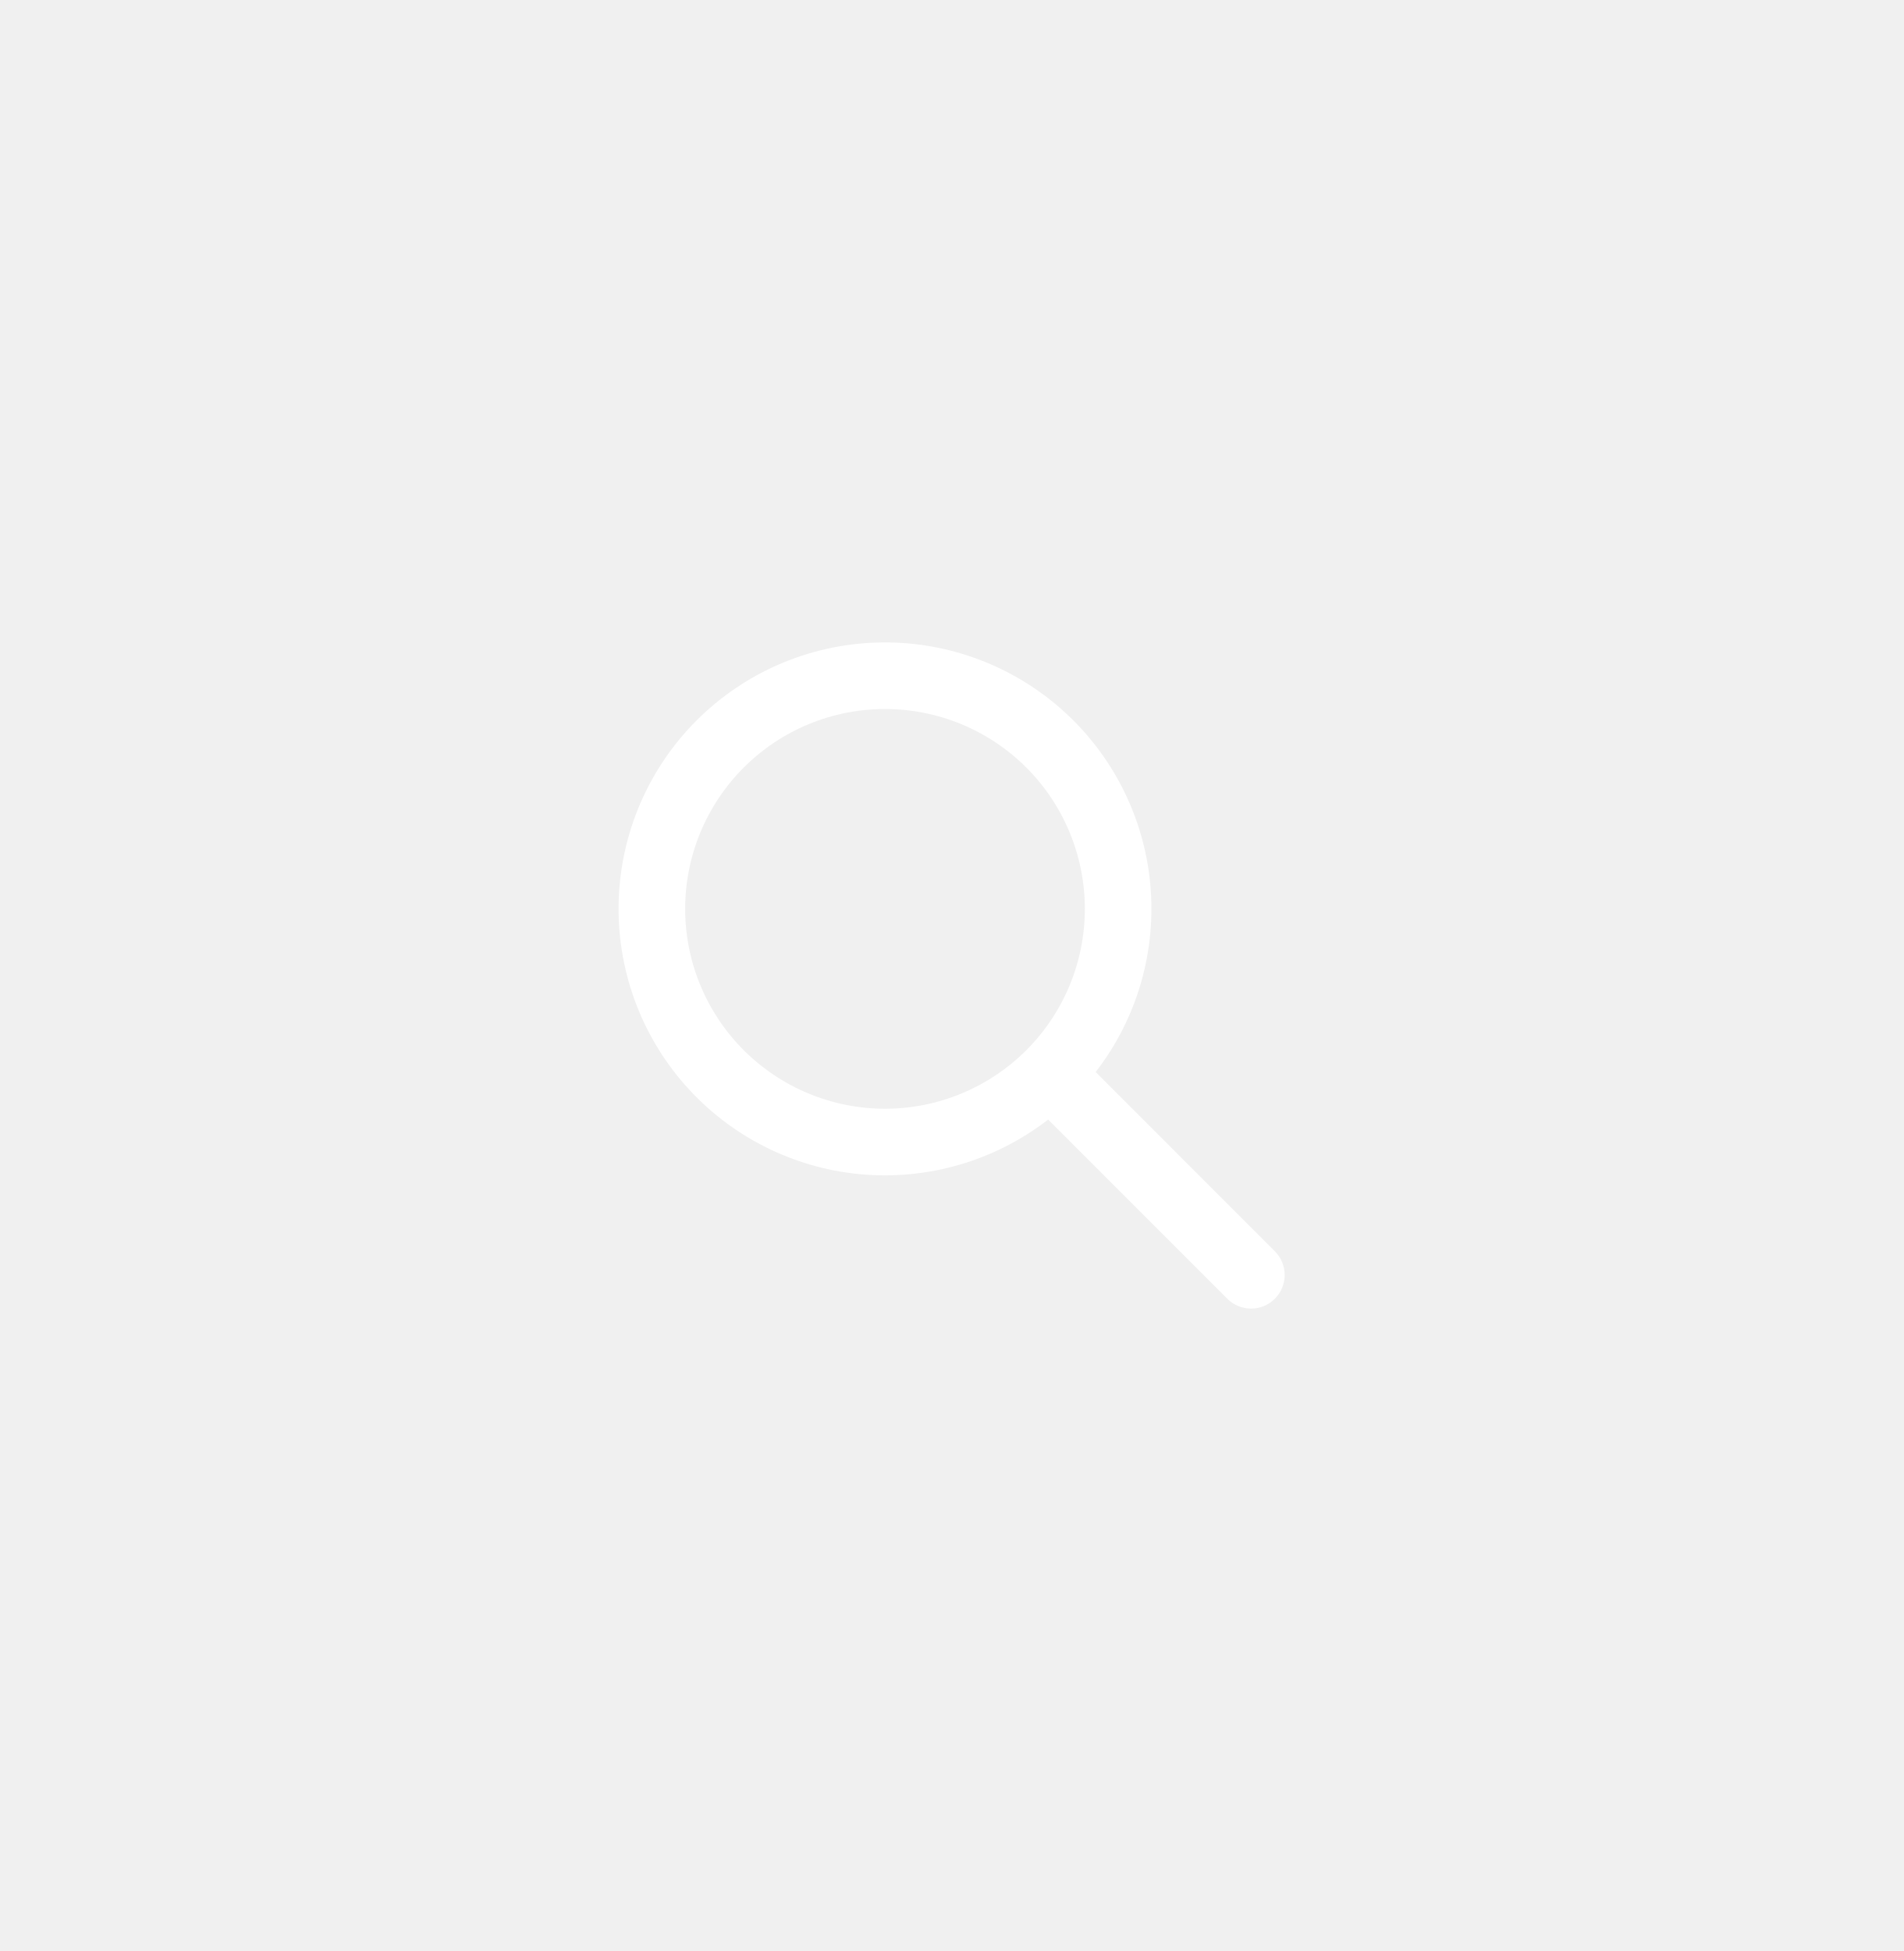
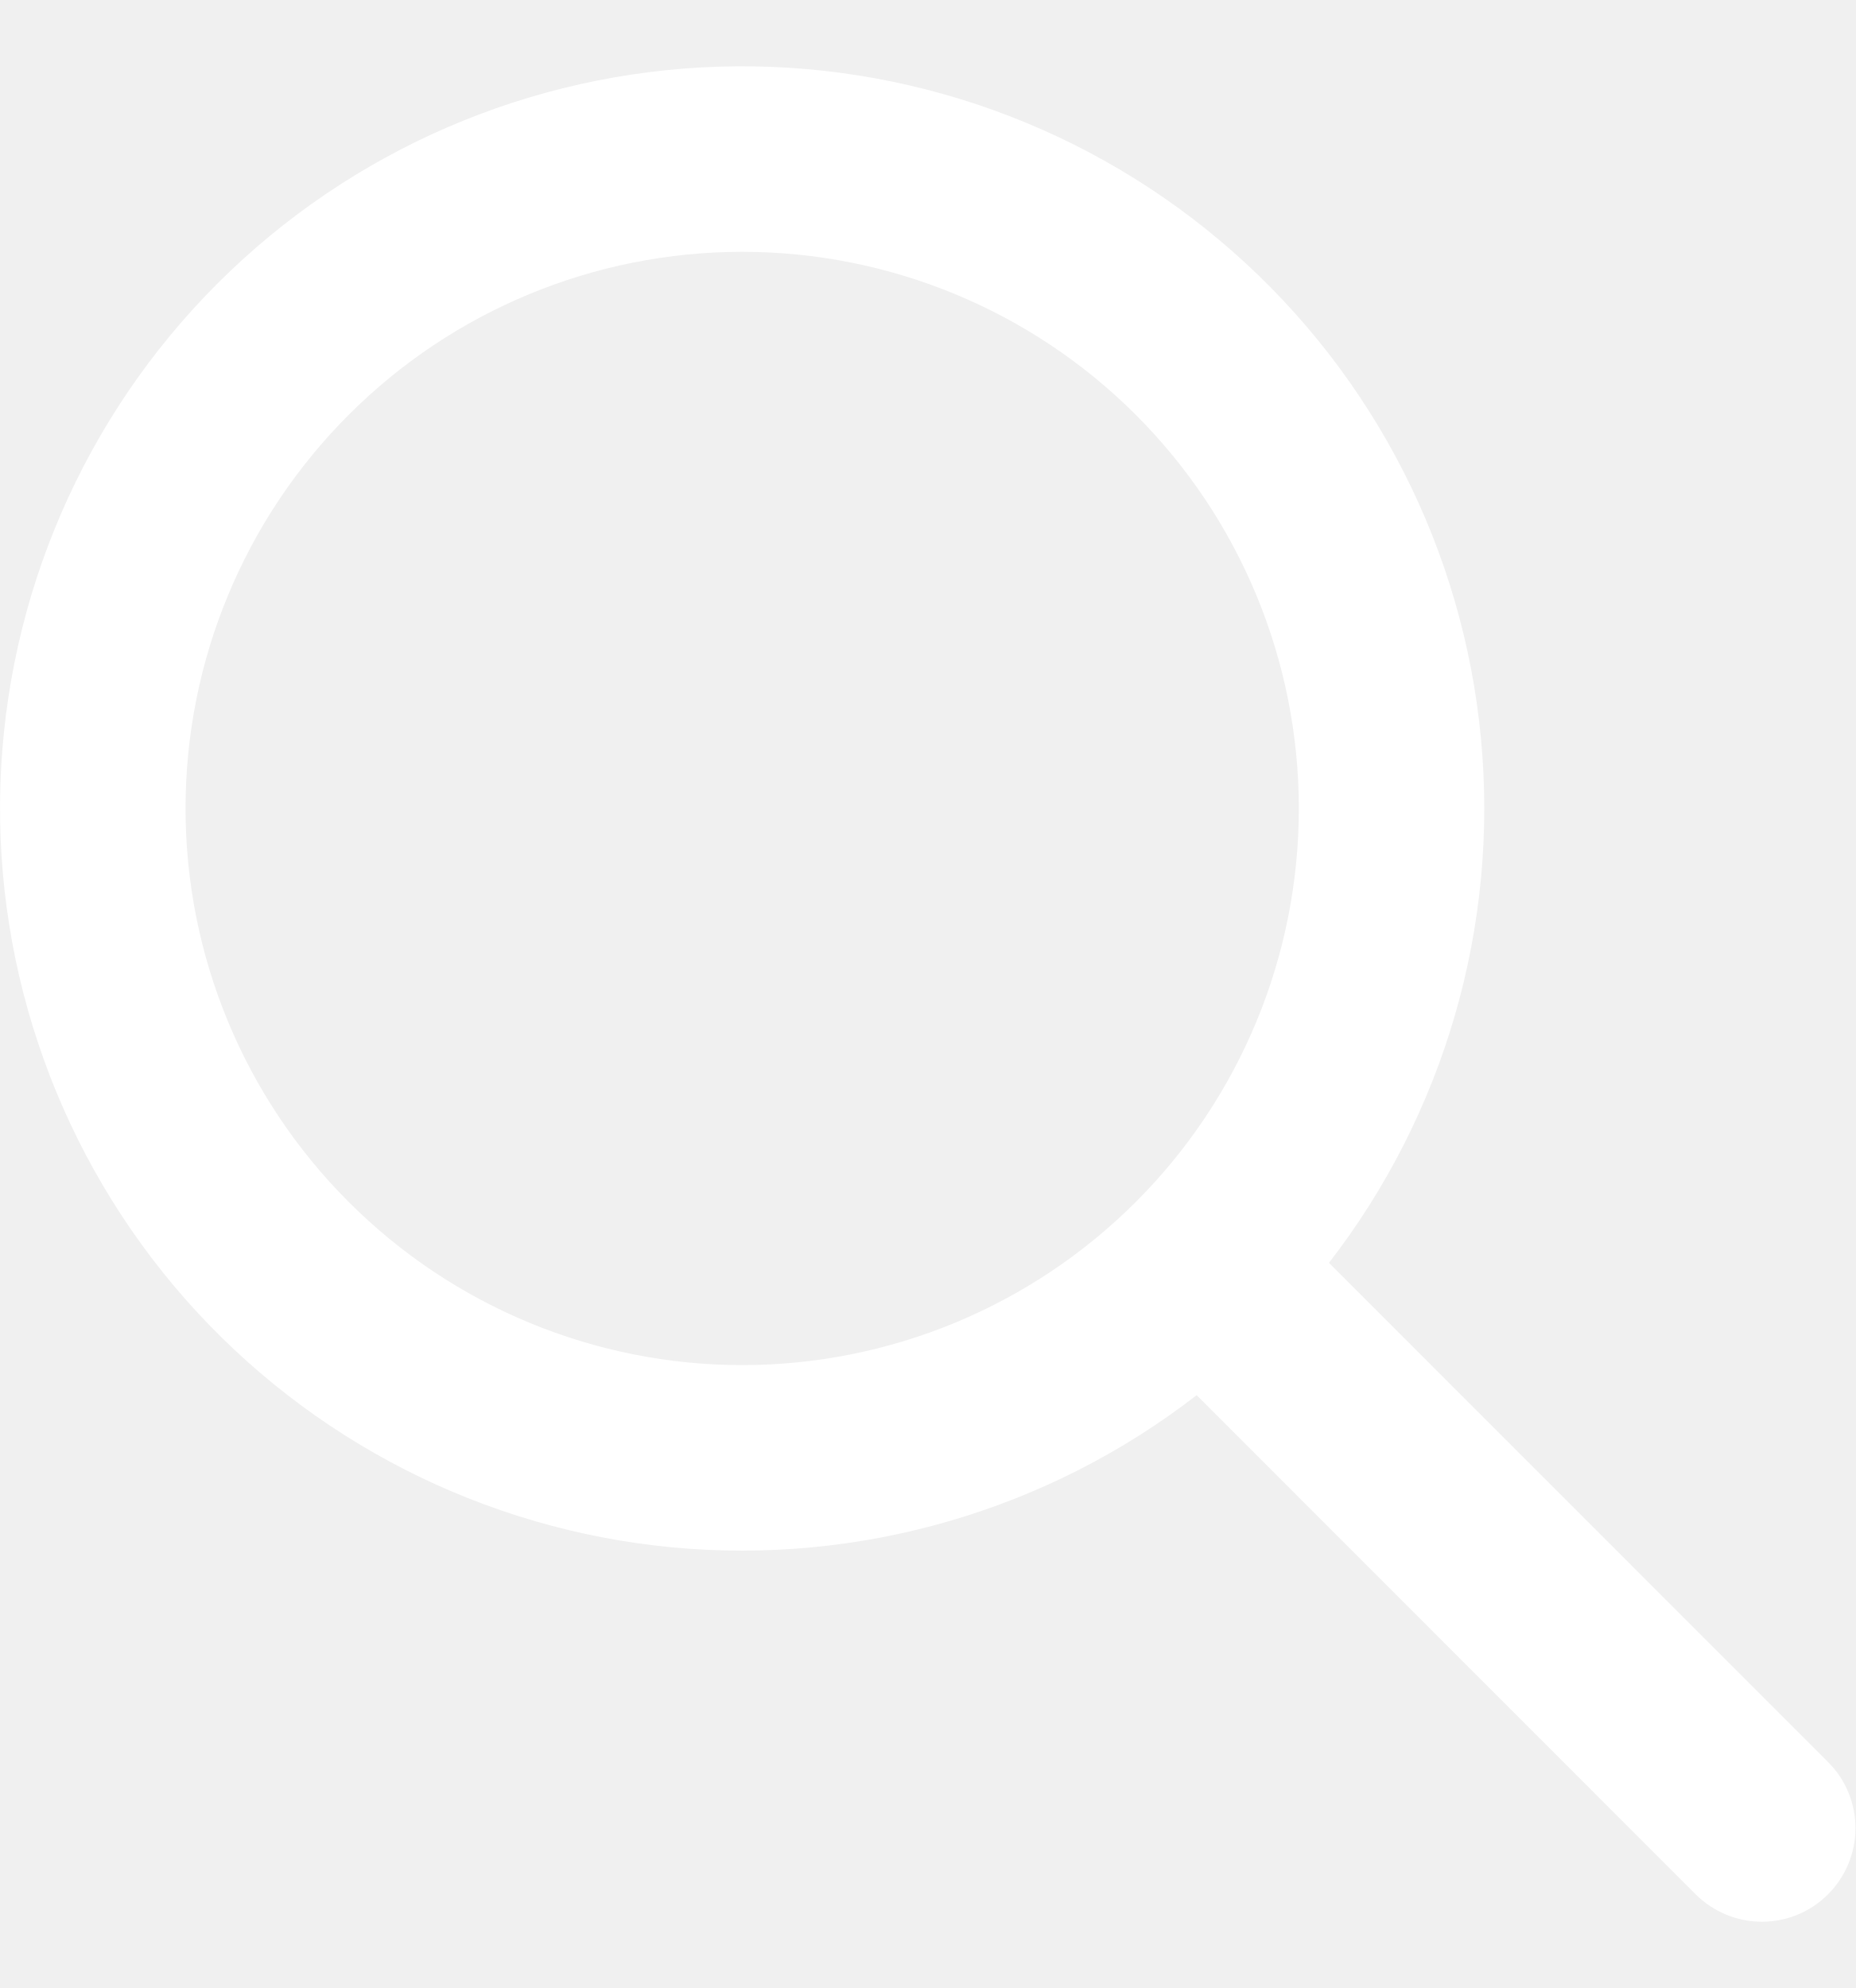
- <svg xmlns="http://www.w3.org/2000/svg" width="40" height="41" viewBox="0 0 40 41" fill="none">
-   <path fill-rule="evenodd" clip-rule="evenodd" d="M23.028 22.529L26.793 26.295C26.926 26.427 27 26.607 27 26.794C27 26.981 26.925 27.161 26.793 27.293C26.661 27.426 26.481 27.5 26.294 27.5C26.106 27.5 25.927 27.425 25.794 27.293L22.029 23.527C20.903 24.399 19.487 24.809 18.07 24.675C16.652 24.54 15.339 23.87 14.398 22.802C13.457 21.733 12.958 20.346 13.003 18.923C13.048 17.5 13.633 16.147 14.64 15.14C15.647 14.133 17 13.548 18.423 13.503C19.846 13.458 21.233 13.957 22.301 14.898C23.37 15.839 24.04 17.152 24.174 18.57C24.309 19.988 23.899 21.403 23.027 22.529H23.028ZM18.6 23.3C19.714 23.3 20.782 22.857 21.57 22.07C22.358 21.282 22.8 20.214 22.8 19.1C22.8 17.986 22.358 16.918 21.57 16.13C20.782 15.342 19.714 14.9 18.6 14.9C17.486 14.9 16.418 15.342 15.631 16.13C14.843 16.918 14.4 17.986 14.4 19.1C14.4 20.214 14.843 21.282 15.631 22.07C16.418 22.857 17.486 23.3 18.6 23.3Z" fill="white" />
+ <svg xmlns="http://www.w3.org/2000/svg" width="14" height="15" viewBox="0 0 14 15" fill="none">
+   <path fill-rule="evenodd" clip-rule="evenodd" d="M10.028 9.529L13.793 13.295C13.926 13.427 14 13.607 14 13.794C14 13.981 13.925 14.161 13.793 14.293C13.661 14.426 13.481 14.5 13.294 14.5C13.106 14.5 12.927 14.425 12.794 14.293L9.029 10.527C7.903 11.399 6.487 11.809 5.07 11.675C3.652 11.54 2.339 10.87 1.398 9.802C0.457 8.733 -0.042 7.346 0.003 5.923C0.048 4.5 0.633 3.147 1.64 2.14C2.647 1.133 4 0.548 5.423 0.503C6.846 0.458 8.233 0.957 9.301 1.898C10.37 2.839 11.04 4.152 11.174 5.57C11.309 6.987 10.899 8.403 10.027 9.529H10.028ZM5.6 10.3C6.714 10.3 7.782 9.857 8.57 9.069C9.358 8.282 9.8 7.214 9.8 6.1C9.8 4.986 9.358 3.918 8.57 3.13C7.782 2.342 6.714 1.9 5.6 1.9C4.486 1.9 3.418 2.342 2.631 3.13C1.843 3.918 1.4 4.986 1.4 6.1C1.4 7.214 1.843 8.282 2.631 9.069C3.418 9.857 4.486 10.3 5.6 10.3Z" fill="white" />
</svg>
